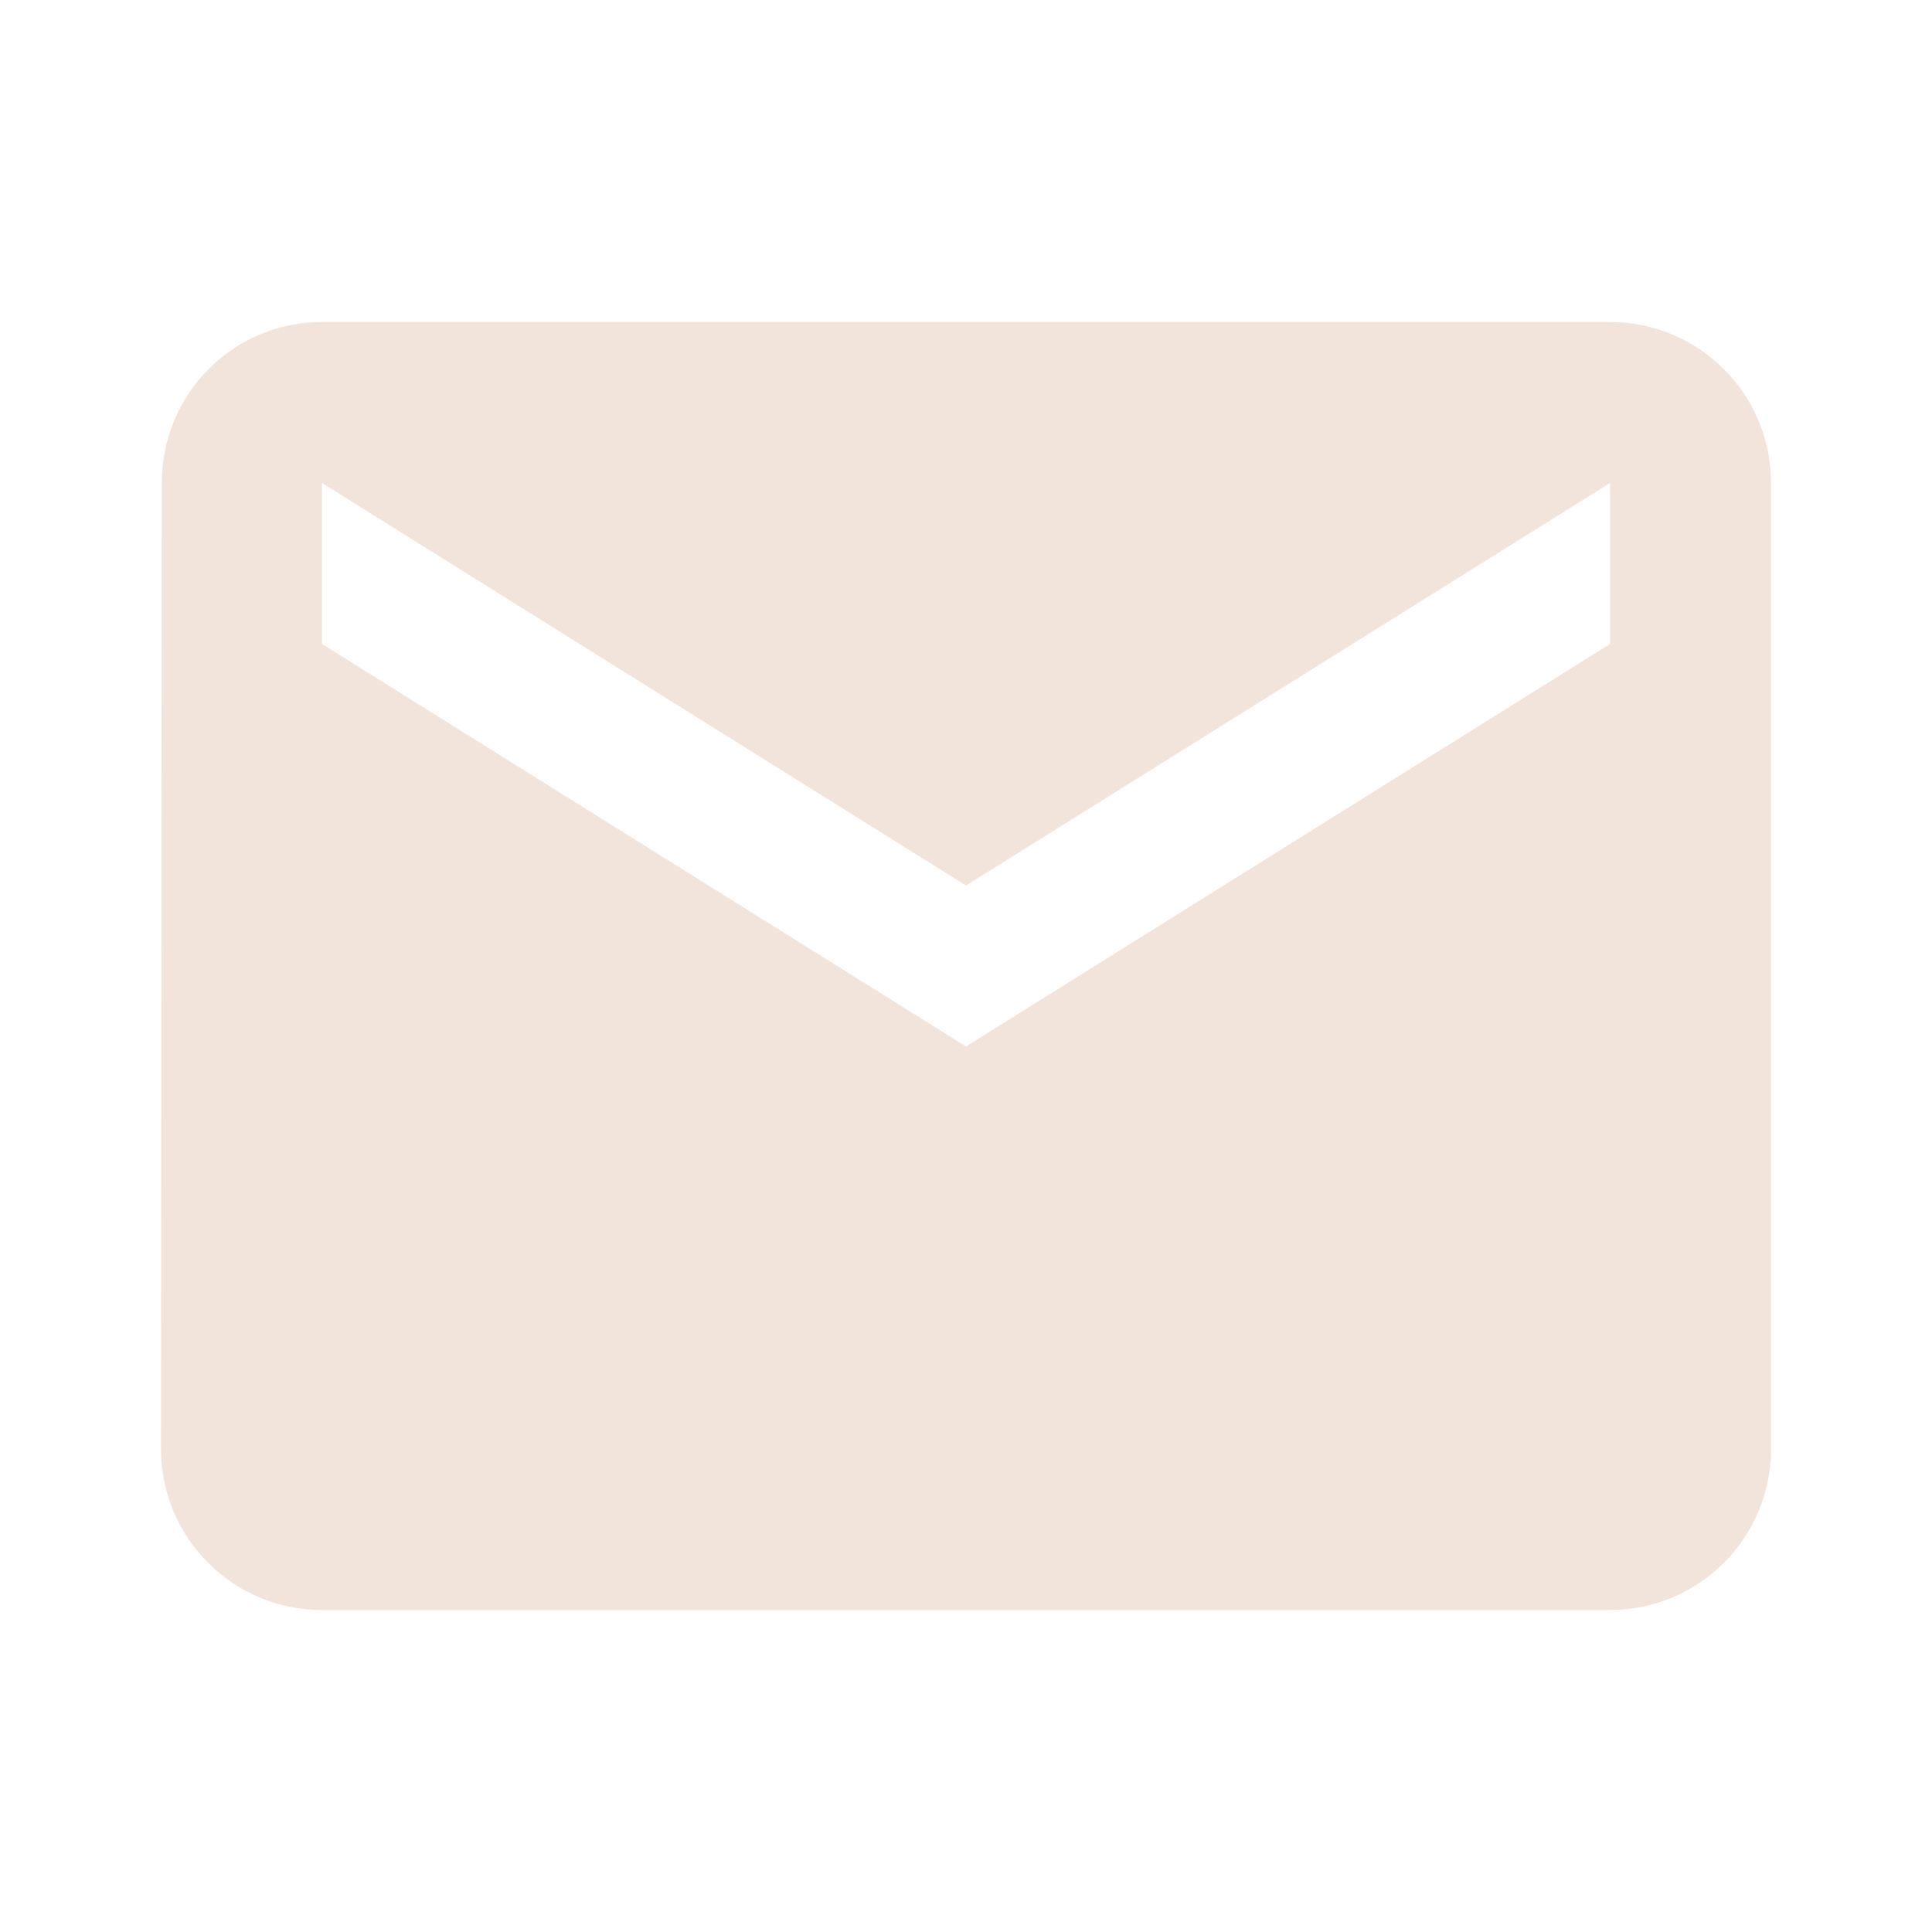
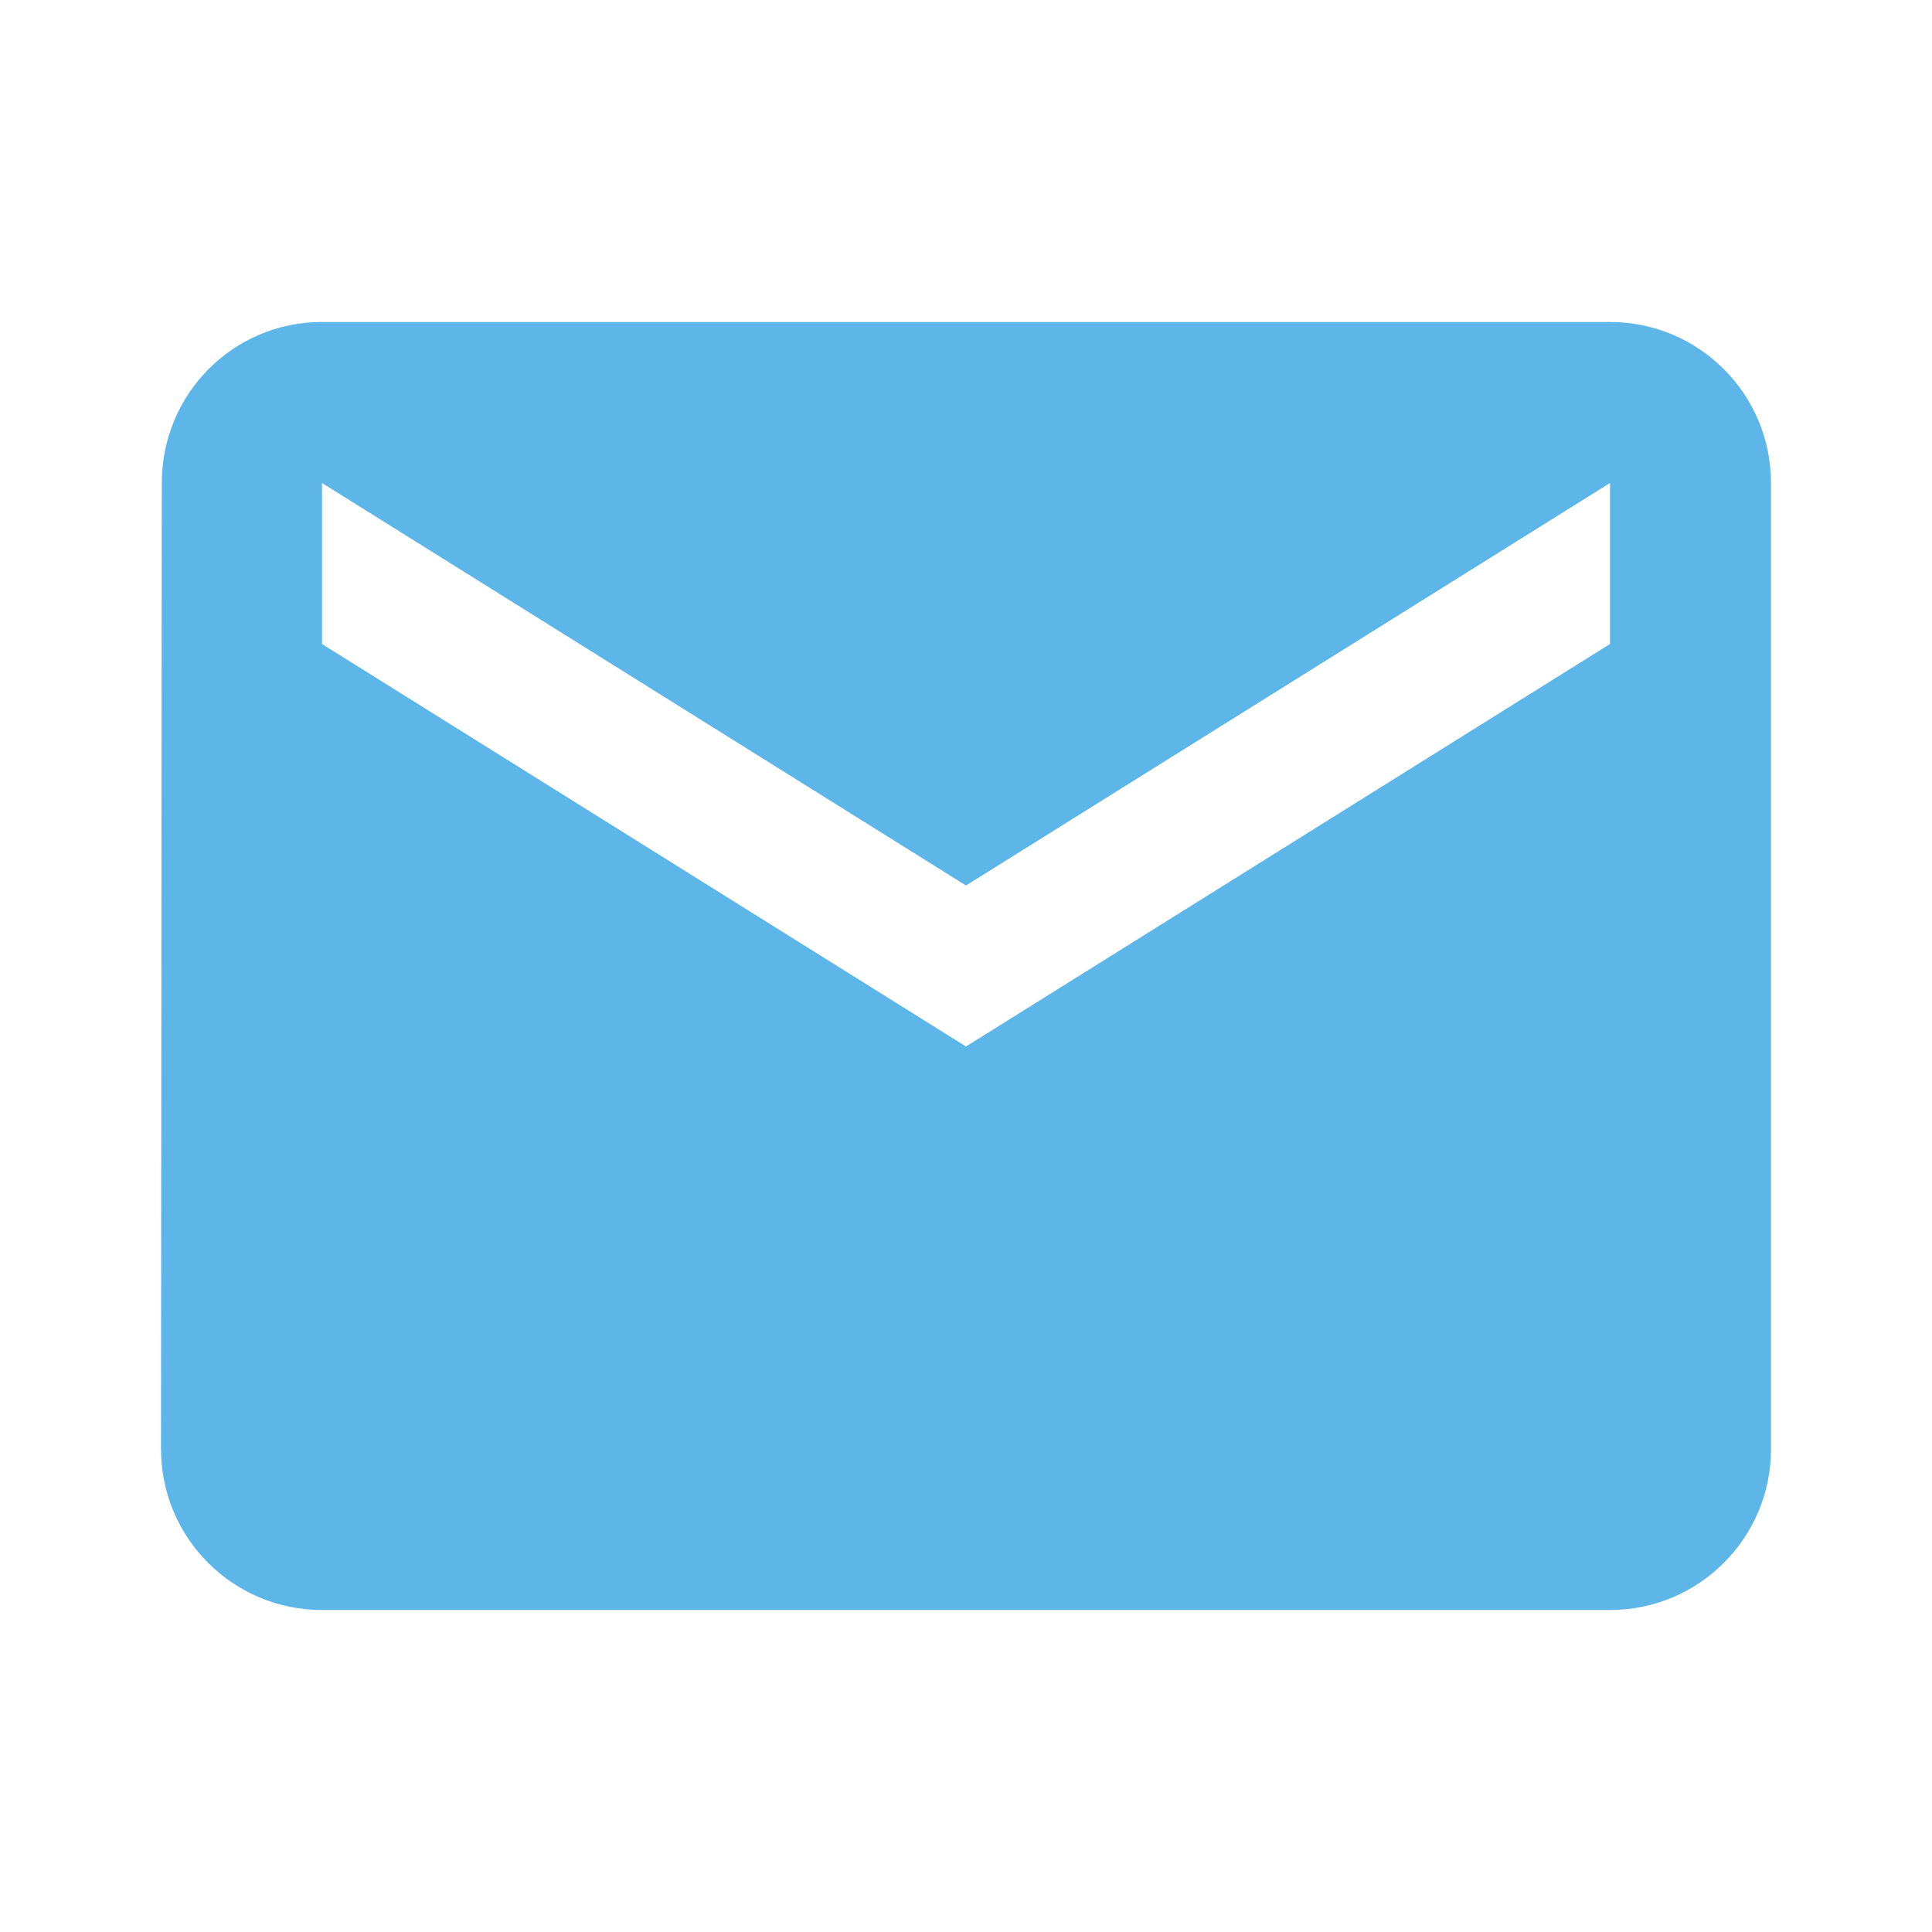
<svg xmlns="http://www.w3.org/2000/svg" height="48" viewBox="0 0 48 48" width="48">
-   <path fill="#F2E4DA" d="M40 8H8c-2.21 0-3.98 1.79-3.98 4L4 36c0 2.21 1.79 4 4 4h32c2.21 0 4-1.79 4-4V12c0-2.21-1.79-4-4-4zm0 8L24 26 8 16v-4l16 10 16-10v4z" />
+   <path fill="#5DB5E8" d="M40 8H8c-2.21 0-3.98 1.79-3.98 4L4 36c0 2.21 1.79 4 4 4h32c2.21 0 4-1.79 4-4V12c0-2.21-1.79-4-4-4zm0 8L24 26 8 16v-4l16 10 16-10v4z" />
  <path d="M0 0h48v48H0z" fill="none" />
</svg>
